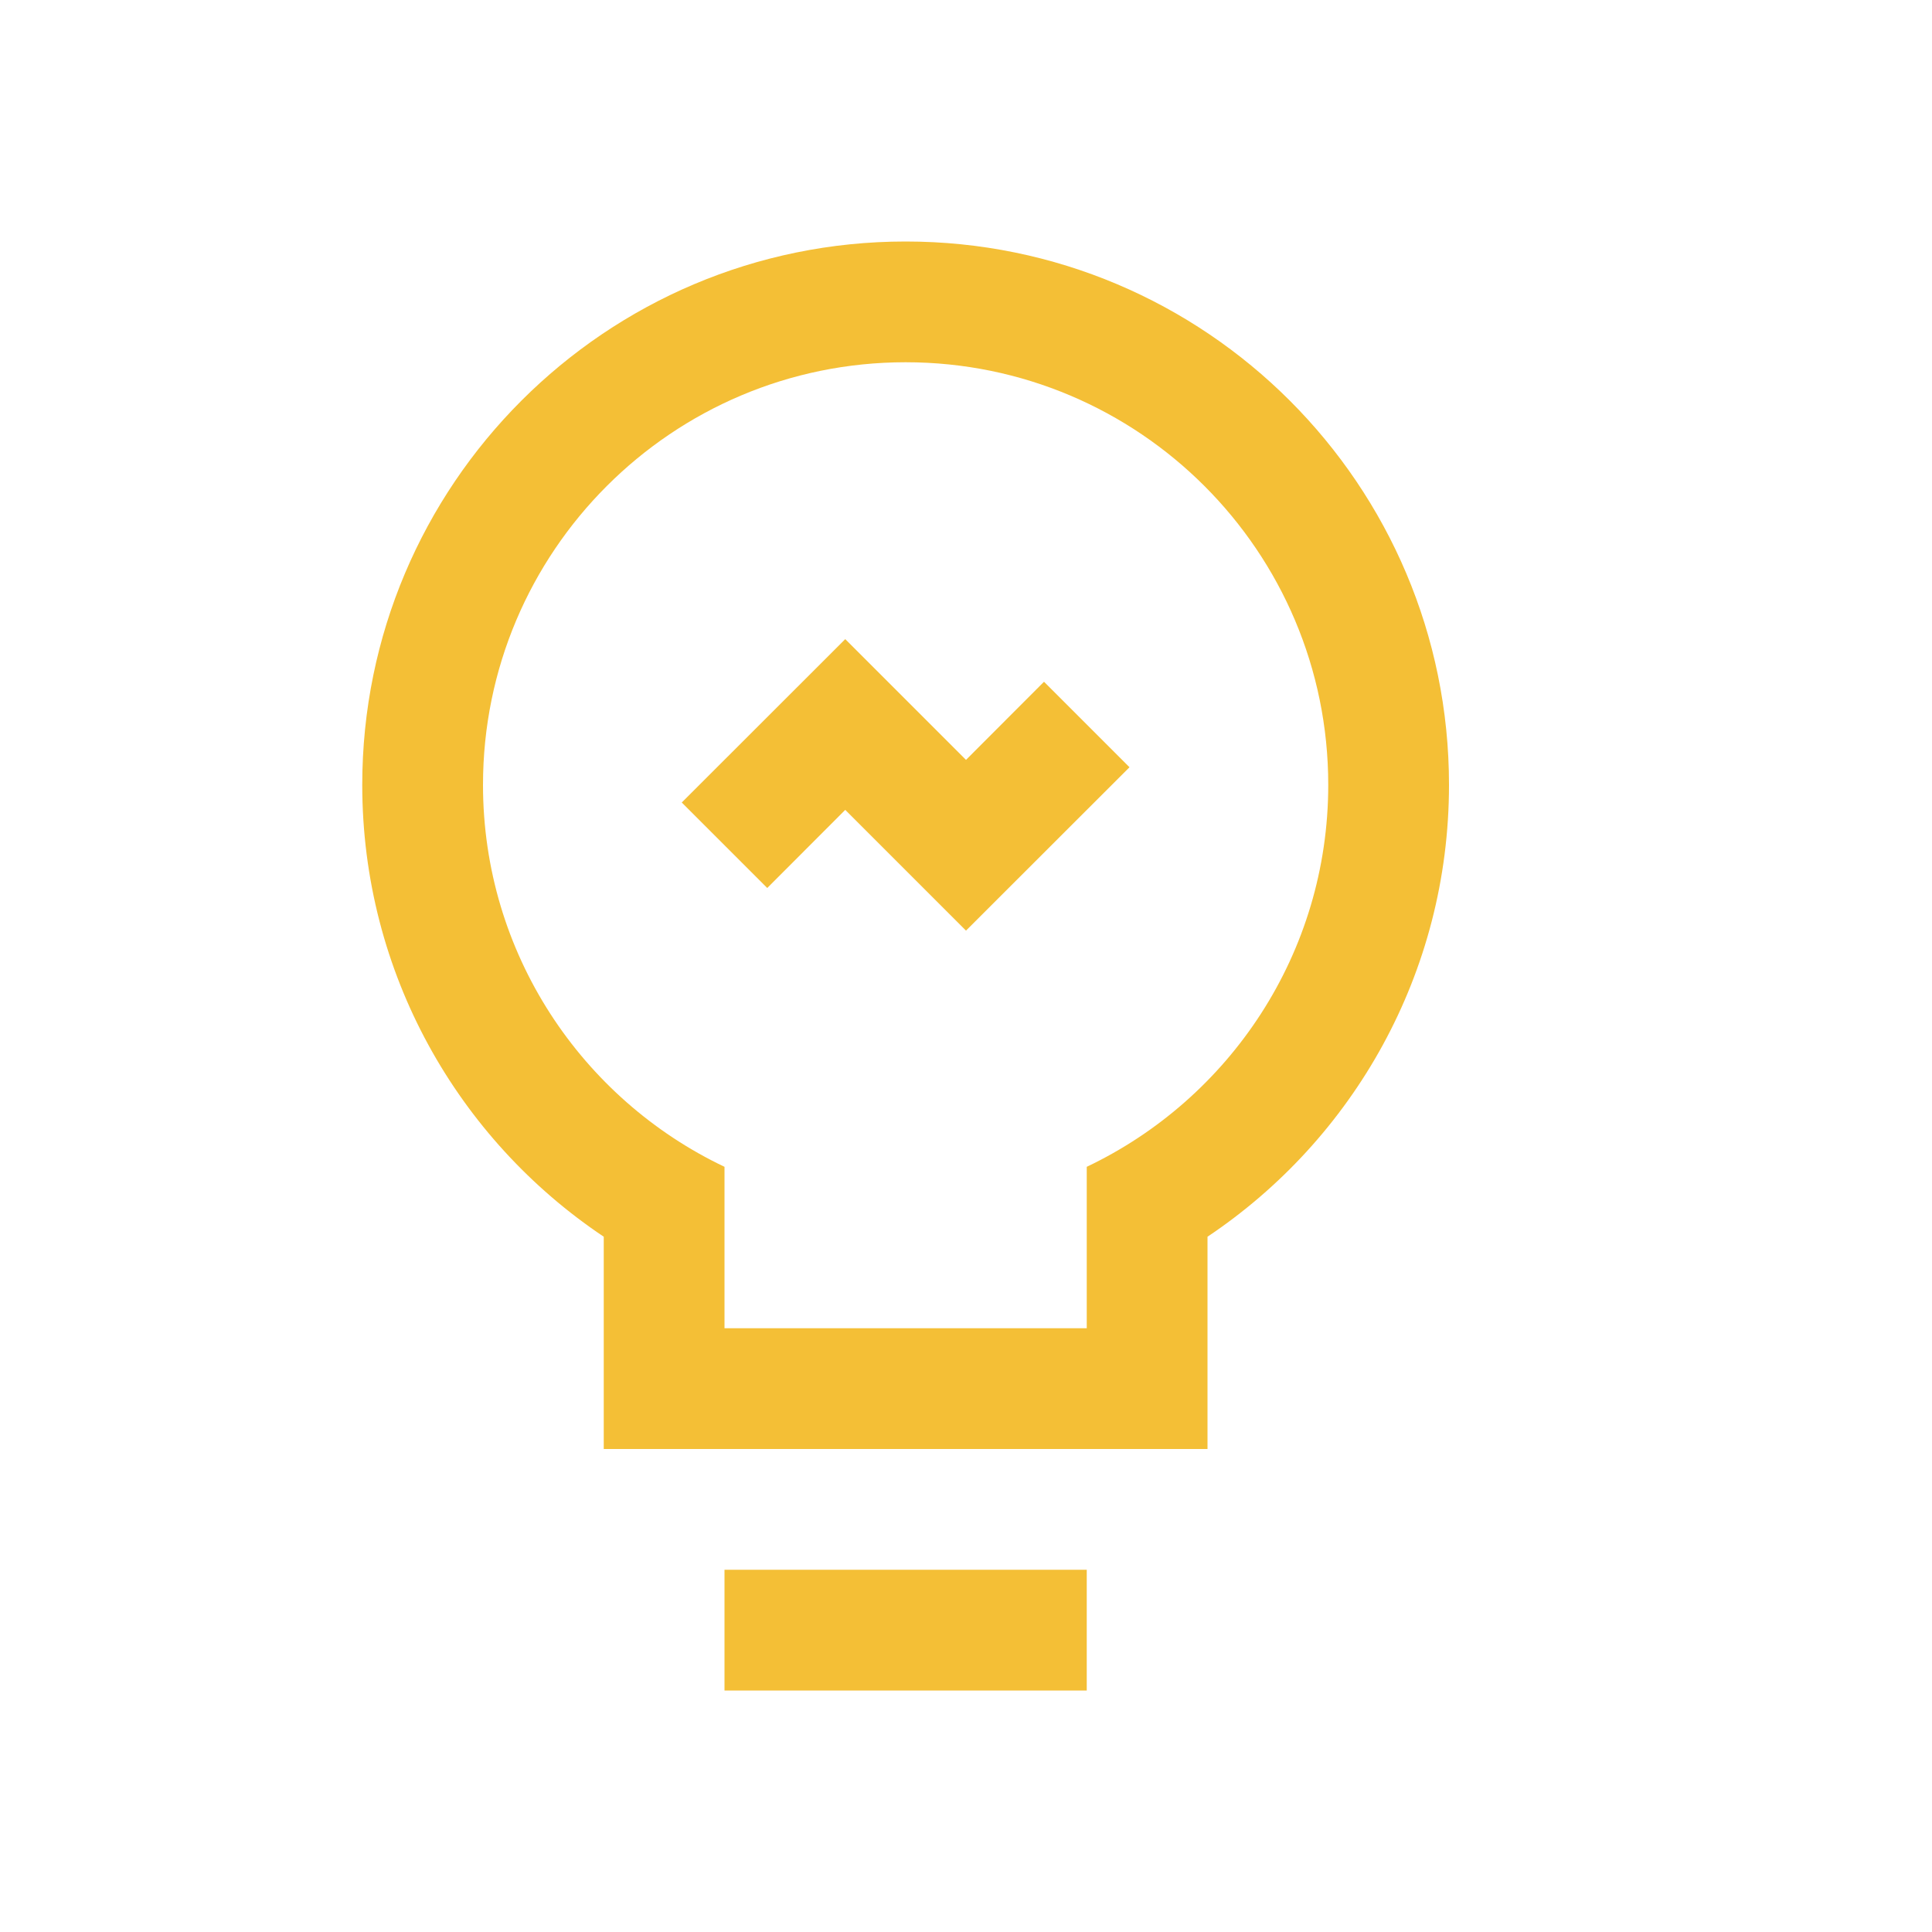
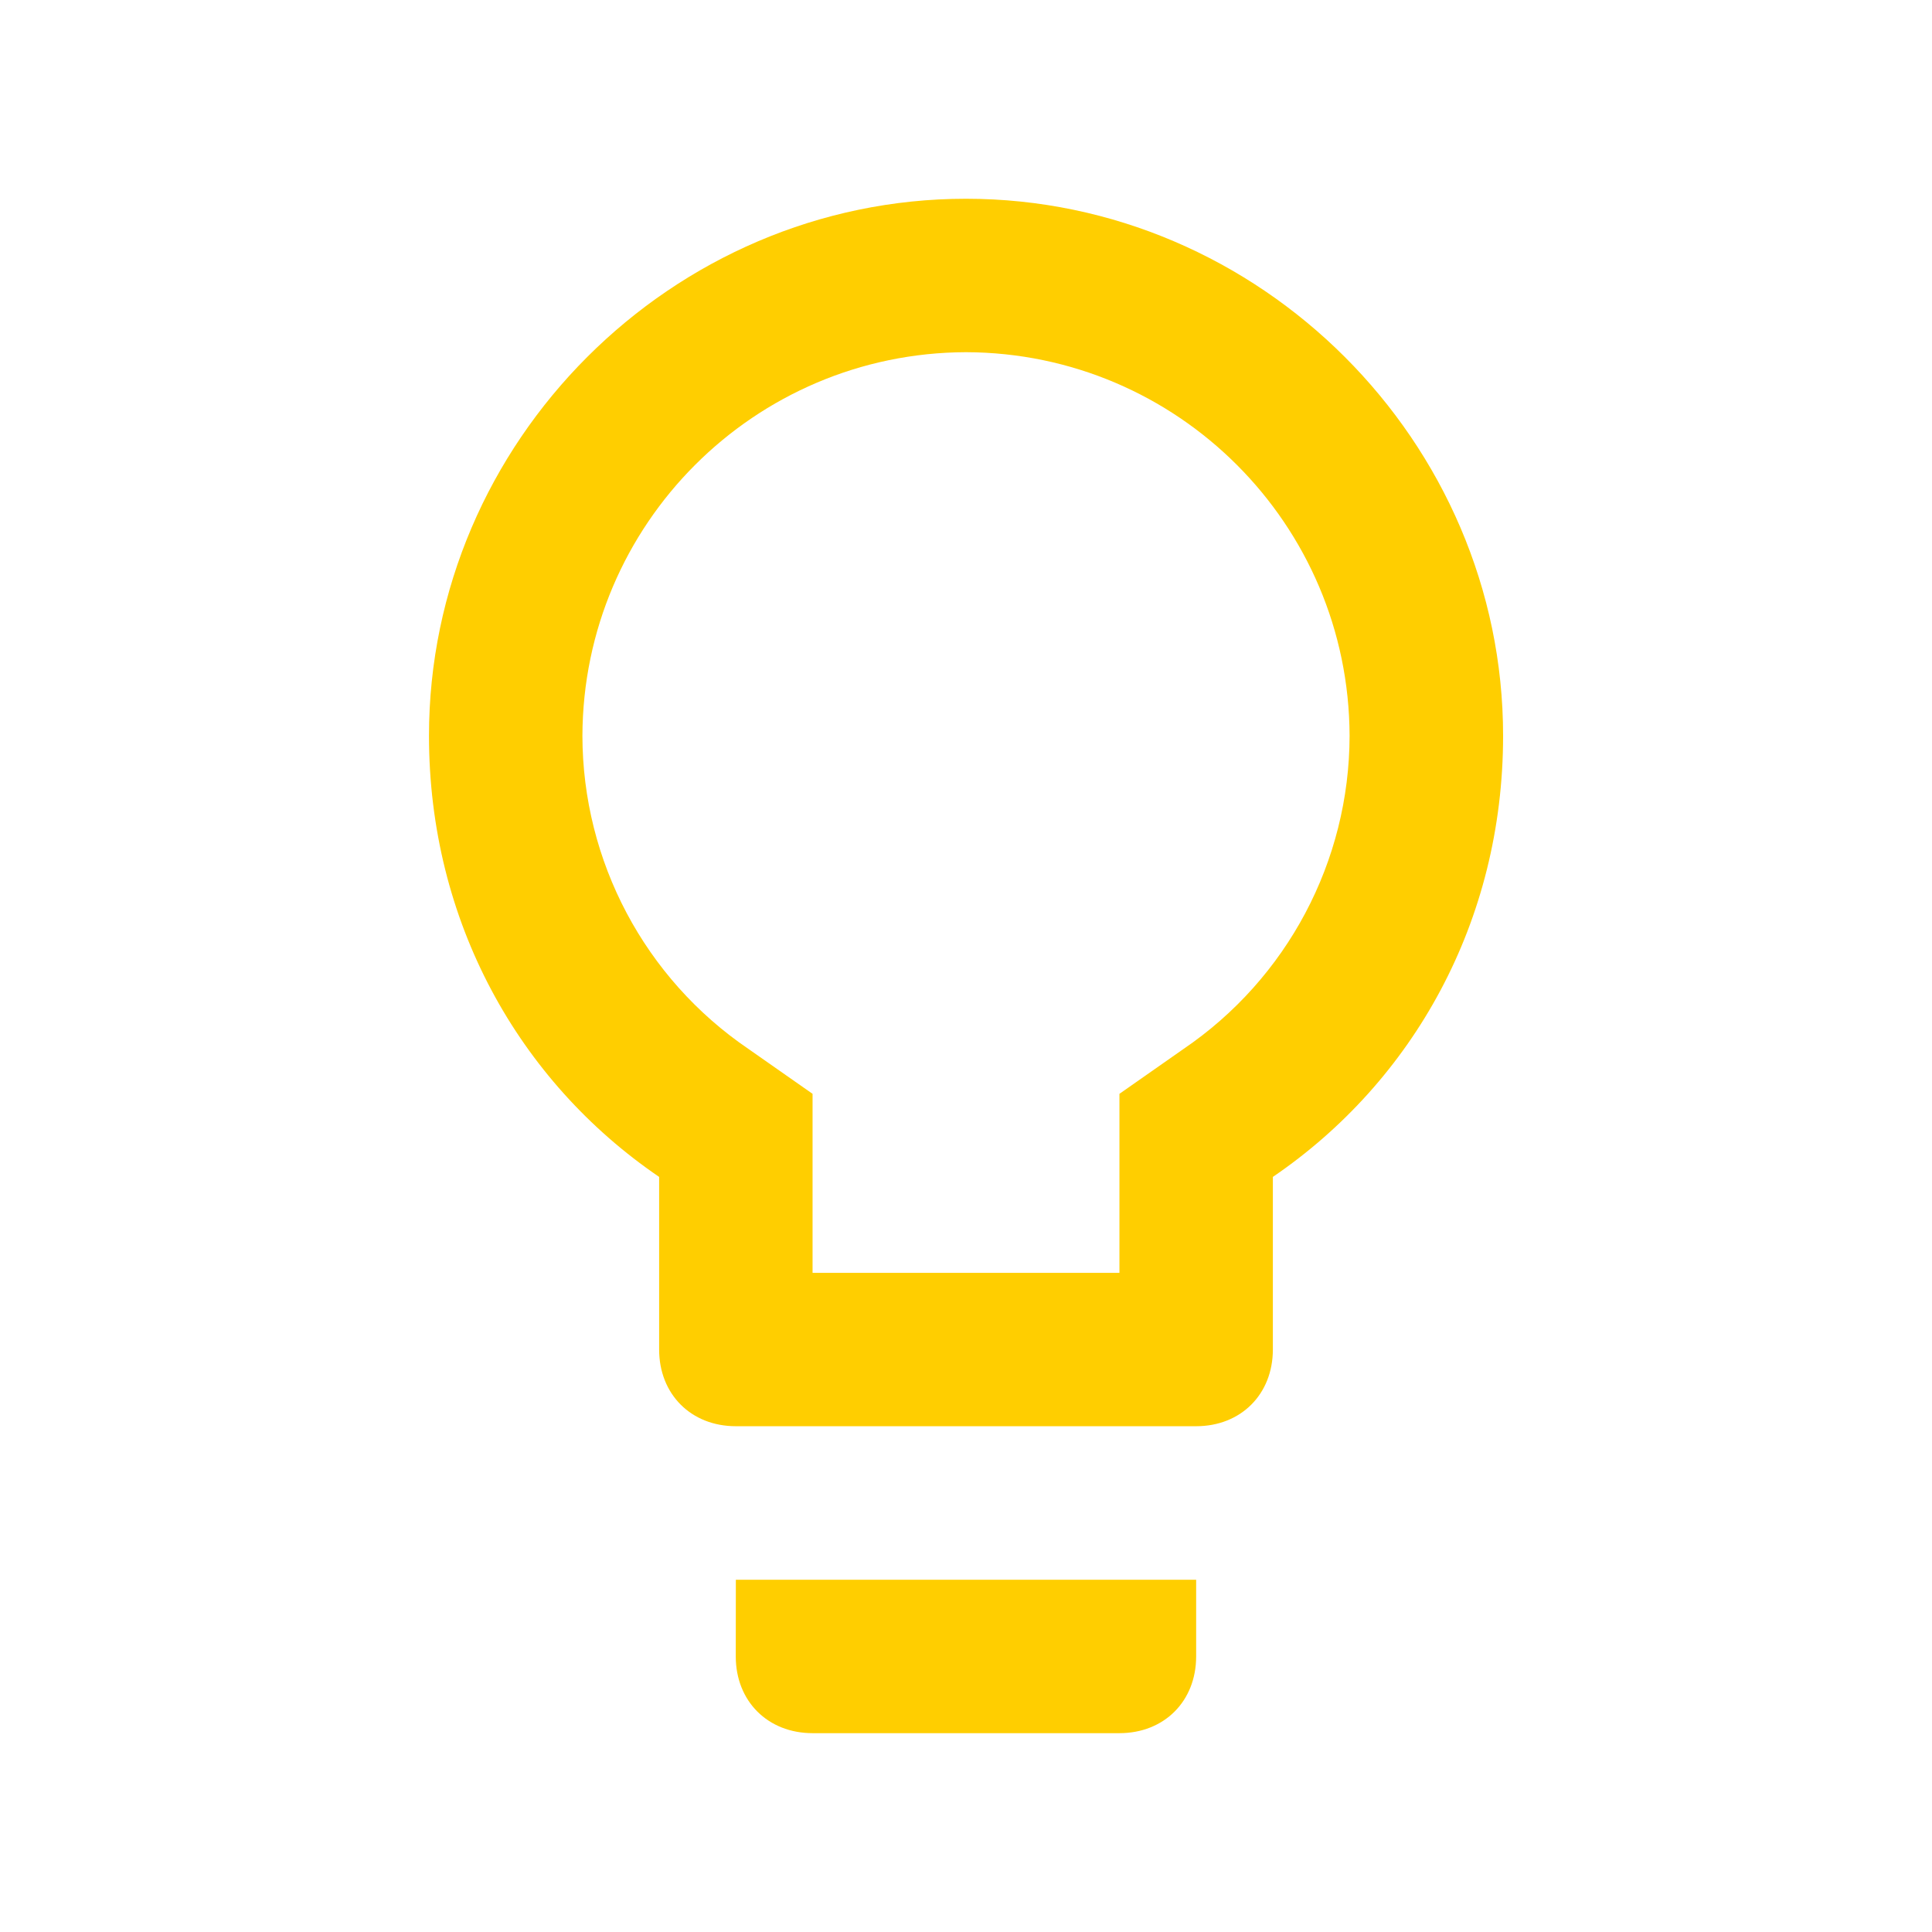
- <svg xmlns="http://www.w3.org/2000/svg" width="16" height="16" viewBox="0 0 16 16" fill="none">
-   <path fill-rule="evenodd" clip-rule="evenodd" d="M10 10.242C11.206 9.435 12 8.06 12 6.5C12 4.015 9.985 2 7.5 2C5.015 2 3 4.015 3 6.5C3 8.06 3.794 9.435 5 10.242V12H10V10.242ZM9 13V14H6V13H9ZM11 6.5C11 7.896 10.182 9.101 9 9.663V11H6V9.663C4.818 9.101 4 7.896 4 6.5C4 4.567 5.567 3 7.5 3C9.433 3 11 4.567 11 6.5ZM9.354 6.354L8 7.707L7 6.707L6.354 7.354L5.646 6.646L7 5.293L8 6.293L8.646 5.646L9.354 6.354Z" fill="#F4BF36" />
+ <svg xmlns="http://www.w3.org/2000/svg" viewBox="0 0 24 24" xml:space="preserve">
+   <path d="M9.14 20.577c0 .556.398.953.954.953h3.812c.556 0 .953-.397.953-.953v-.953H9.141zM12 2.469c-3.653 0-6.671 3.018-6.671 6.671 0 2.303 1.112 4.289 2.859 5.48v2.144c0 .556.397.953.953.953h5.718c.556 0 .953-.397.953-.953V14.62c1.747-1.191 2.86-3.177 2.86-5.48 0-3.653-3.019-6.671-6.672-6.671zm2.7 10.563-.794.556v2.224h-3.812v-2.224l-.794-.556A4.712 4.712 0 0 1 7.235 9.14 4.78 4.78 0 0 1 12 4.375a4.78 4.78 0 0 1 4.765 4.765 4.712 4.712 0 0 1-2.065 3.892z" fill="#ffce00" style="fill:#ffce00" />
</svg>
